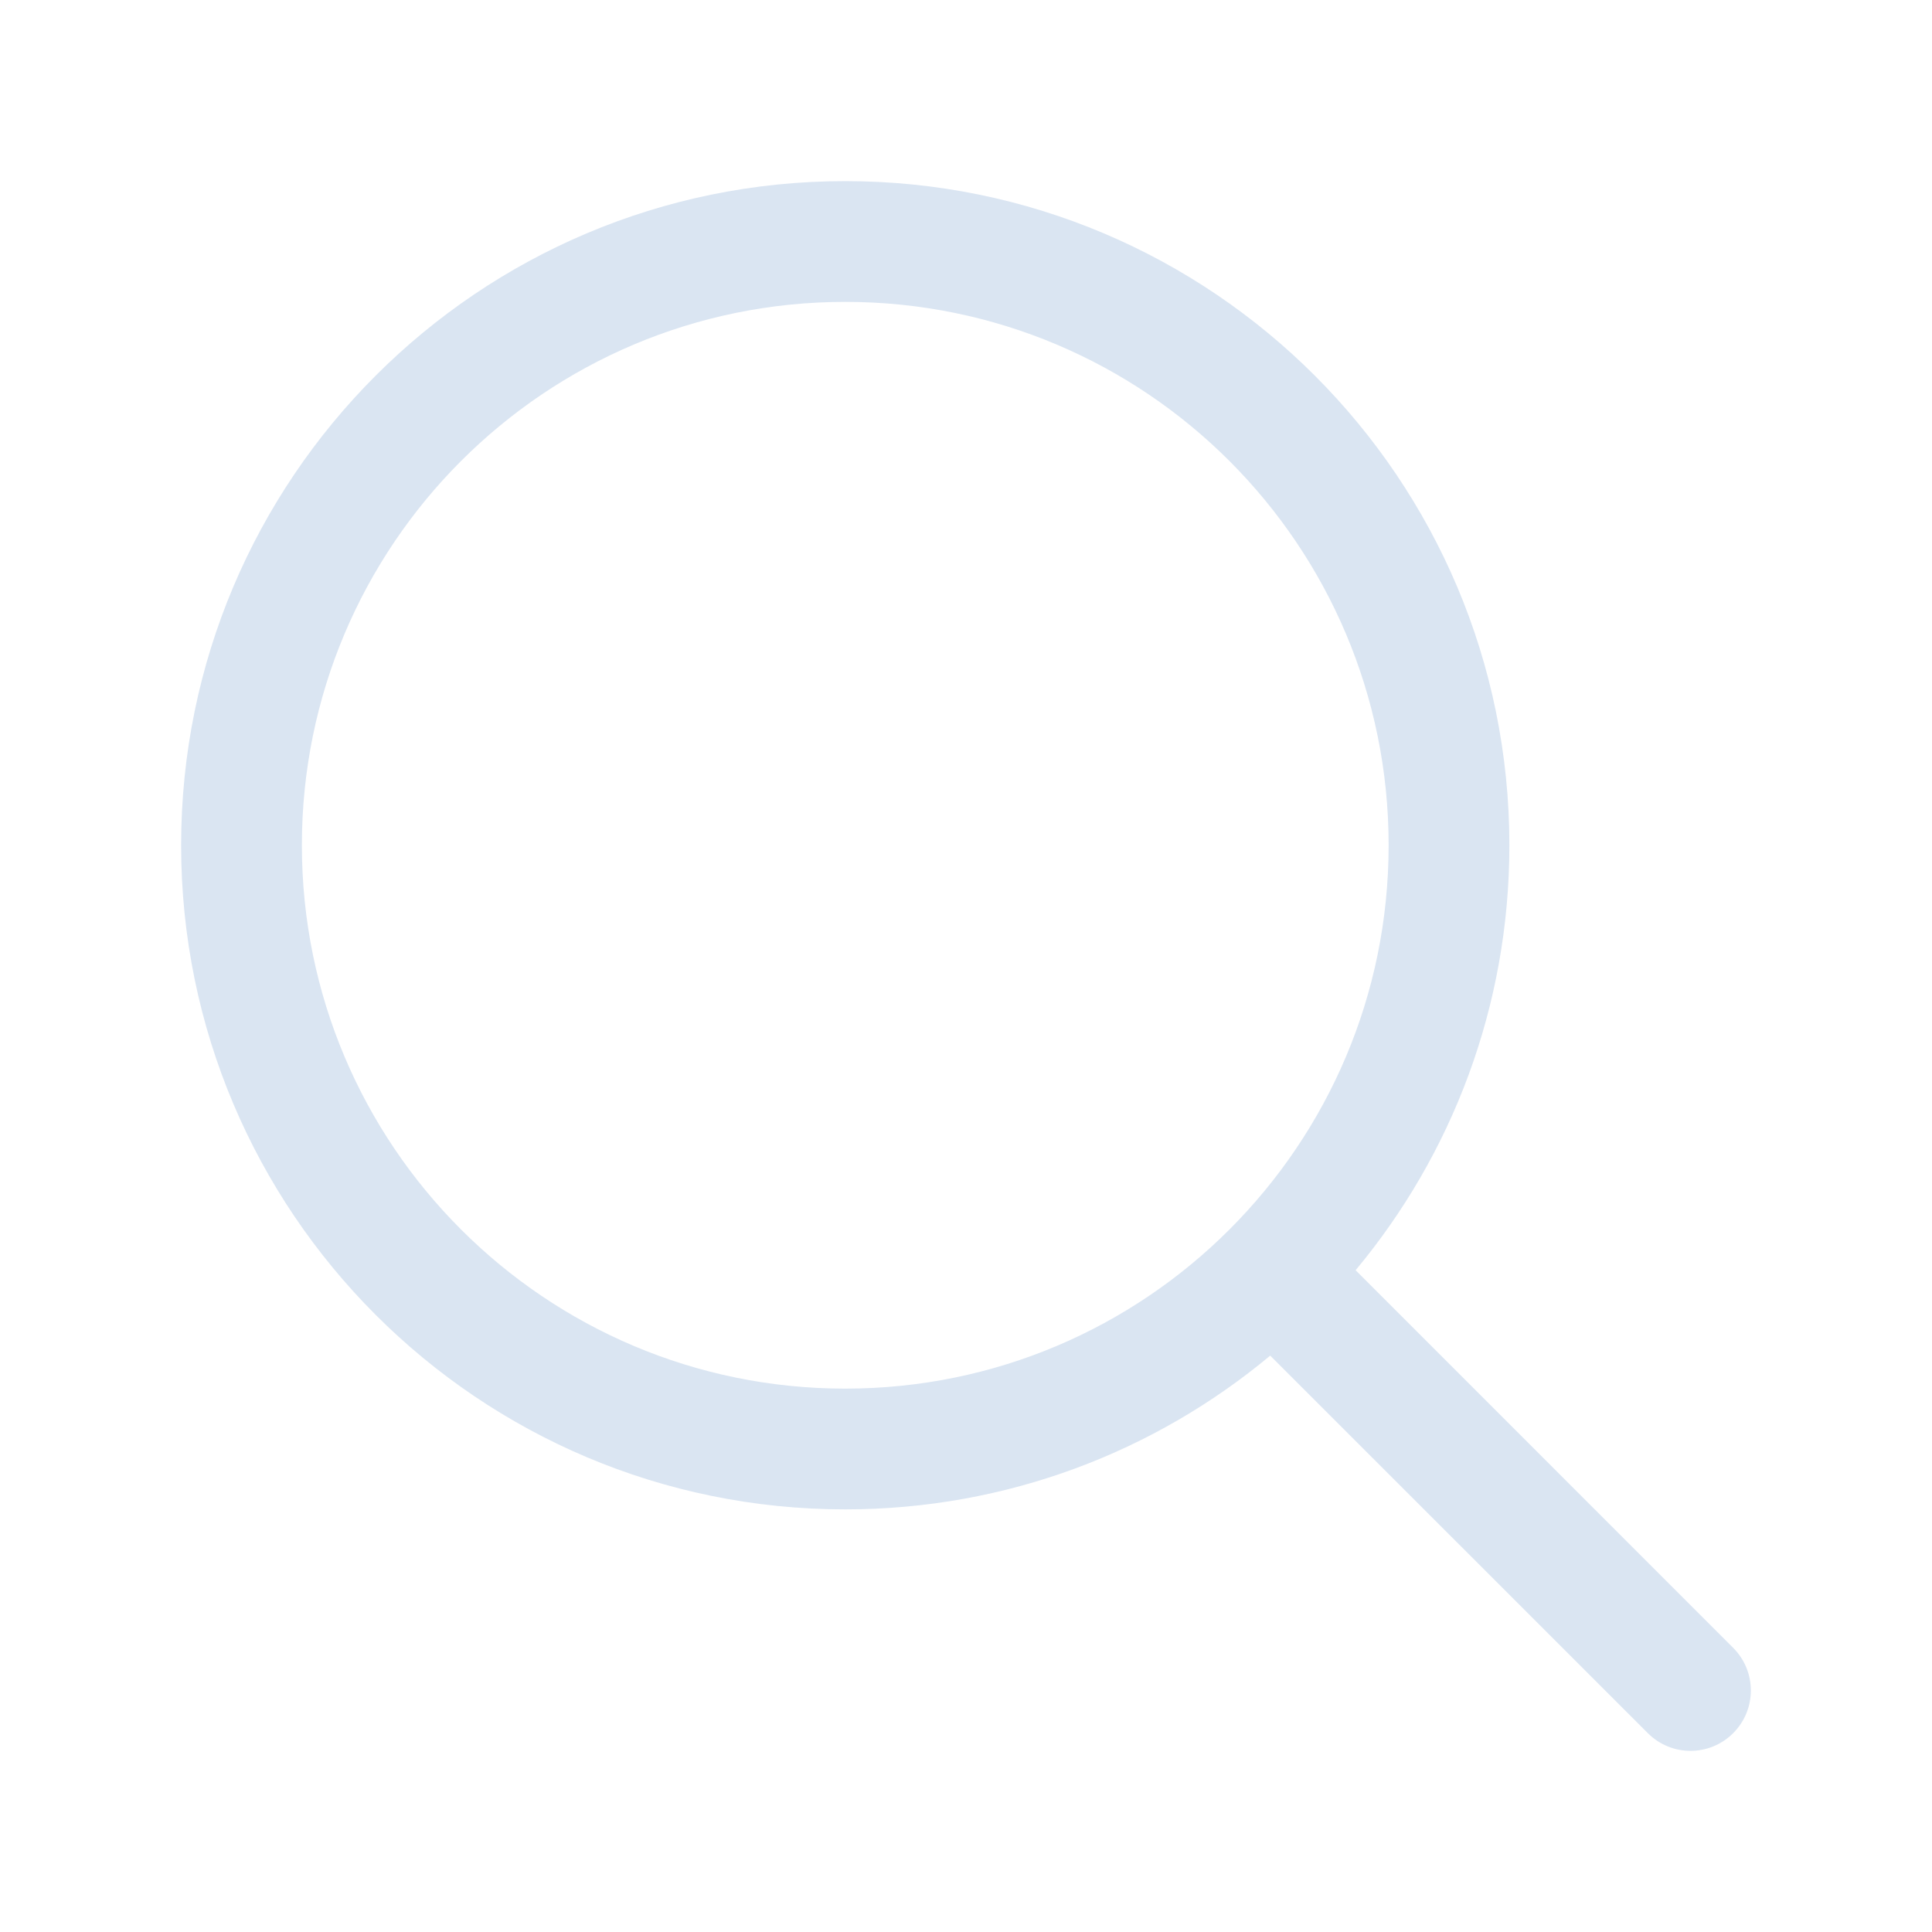
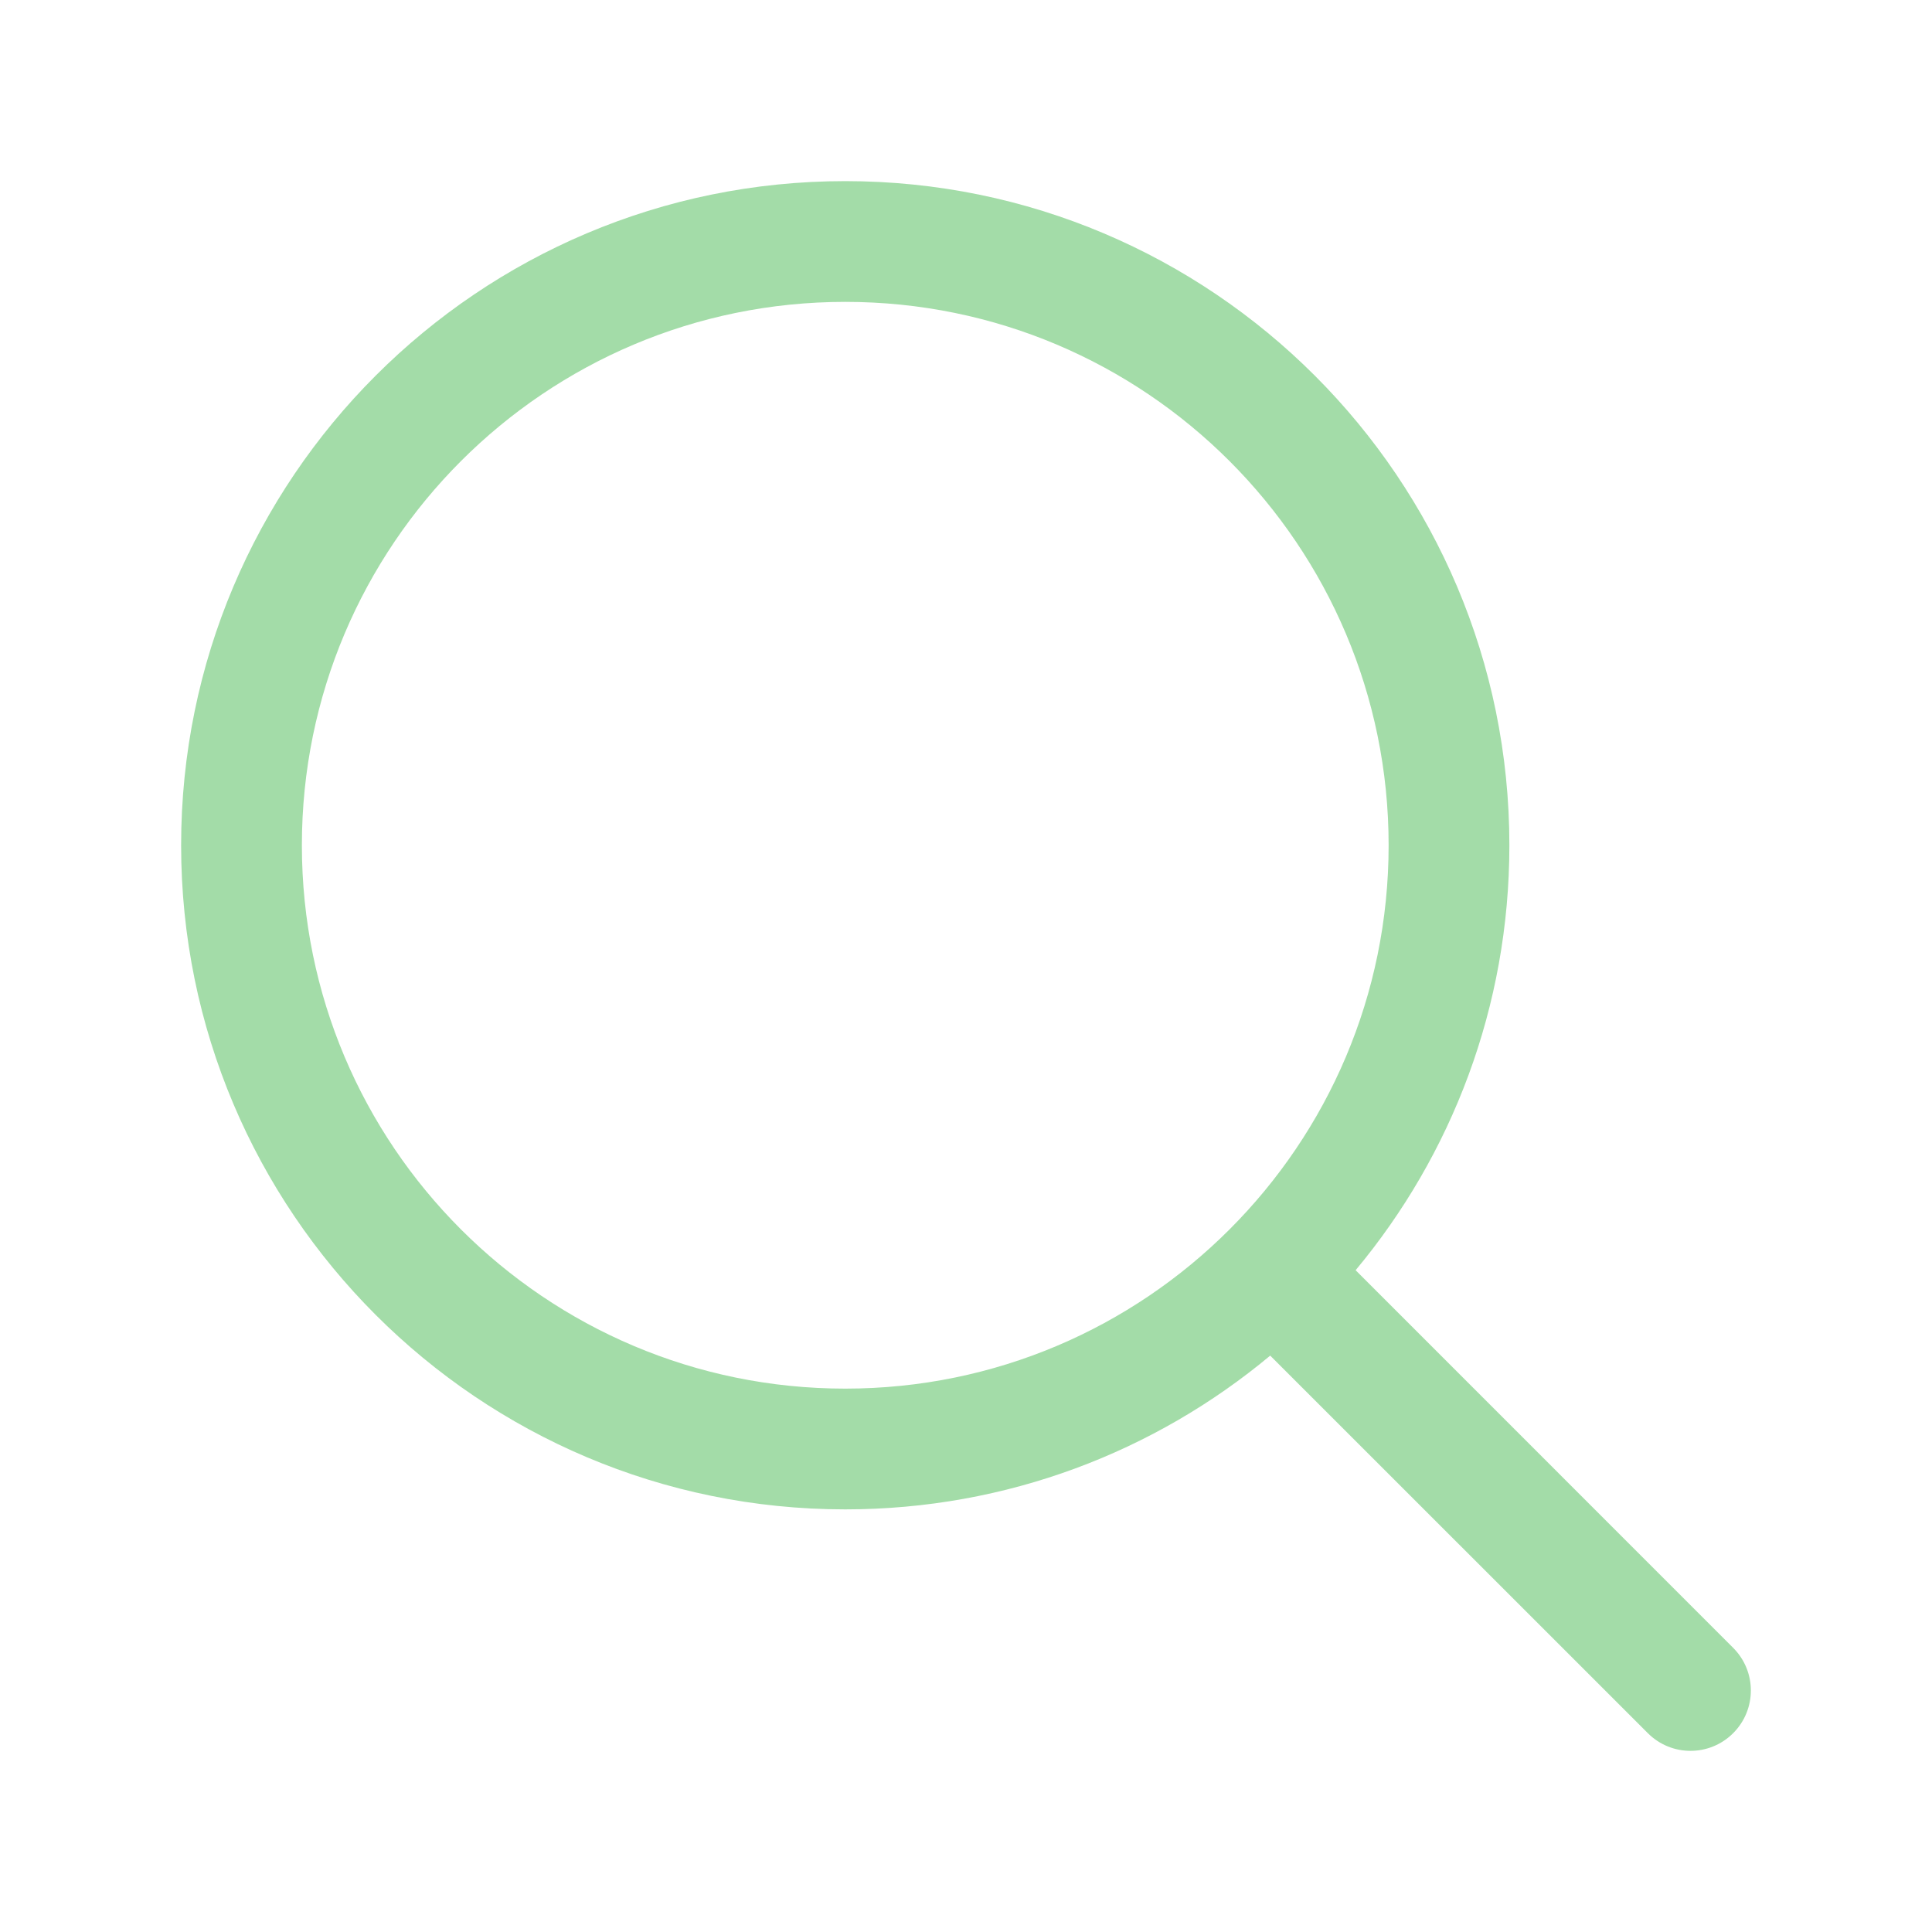
<svg xmlns="http://www.w3.org/2000/svg" width="24" height="24" viewBox="0 0 24 24" fill="none">
-   <path fill-rule="evenodd" clip-rule="evenodd" d="M10.5 3.75C6.772 3.75 3.75 6.772 3.75 10.5C3.75 14.228 6.772 17.25 10.5 17.25C12.364 17.25 14.051 16.495 15.273 15.273C16.495 14.051 17.25 12.364 17.25 10.5C17.25 6.772 14.228 3.75 10.5 3.75ZM2.25 10.5C2.25 5.944 5.944 2.25 10.5 2.25C15.056 2.25 18.75 5.944 18.75 10.5C18.75 12.508 18.032 14.349 16.84 15.779L21.53 20.47C21.823 20.763 21.823 21.237 21.53 21.53C21.237 21.823 20.763 21.823 20.47 21.53L15.779 16.84C14.349 18.032 12.508 18.75 10.5 18.75C5.944 18.75 2.25 15.056 2.25 10.5Z" fill="#DAE5F2" />
+   <path fill-rule="evenodd" clip-rule="evenodd" d="M10.5 3.75C6.772 3.75 3.75 6.772 3.75 10.5C3.75 14.228 6.772 17.25 10.5 17.25C12.364 17.25 14.051 16.495 15.273 15.273C16.495 14.051 17.25 12.364 17.25 10.5C17.25 6.772 14.228 3.75 10.5 3.75ZM2.25 10.5C2.25 5.944 5.944 2.25 10.5 2.25C15.056 2.25 18.75 5.944 18.75 10.5C18.75 12.508 18.032 14.349 16.84 15.779L21.53 20.47C21.823 20.763 21.823 21.237 21.53 21.53C21.237 21.823 20.763 21.823 20.47 21.53L15.779 16.84C14.349 18.032 12.508 18.75 10.5 18.75C5.944 18.75 2.25 15.056 2.25 10.5Z" fill="#A3DCA8" />
</svg>
